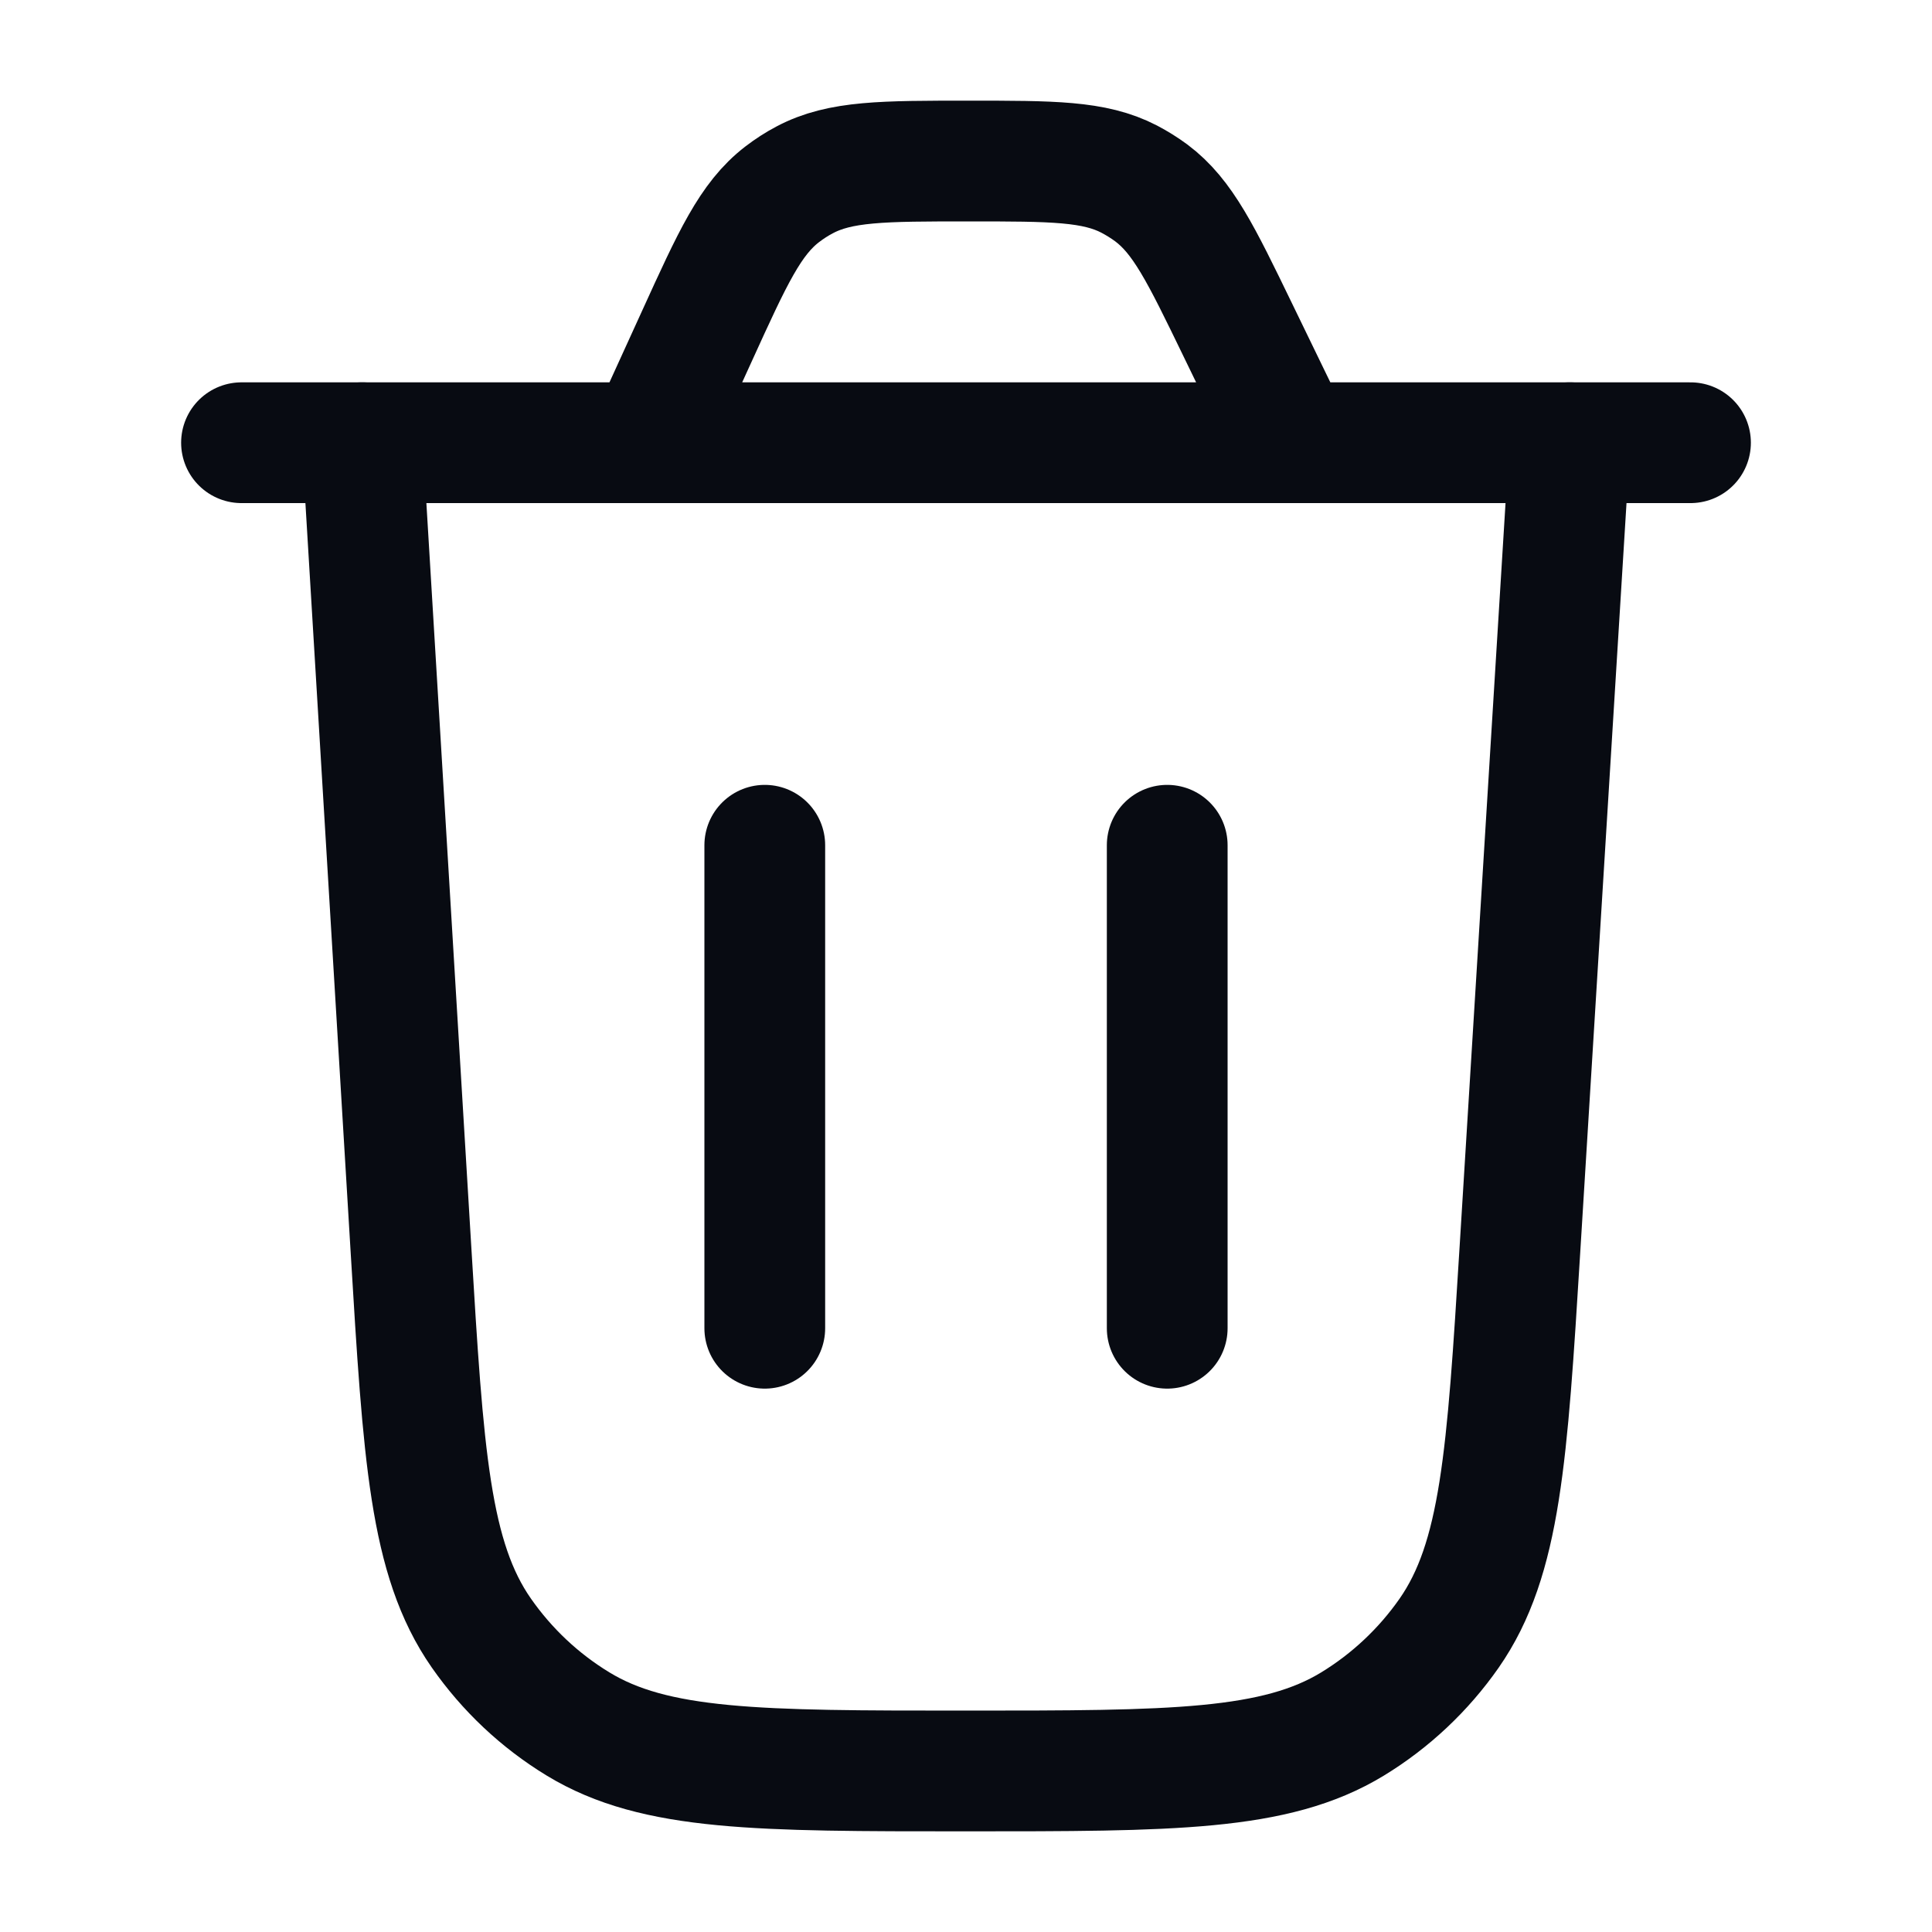
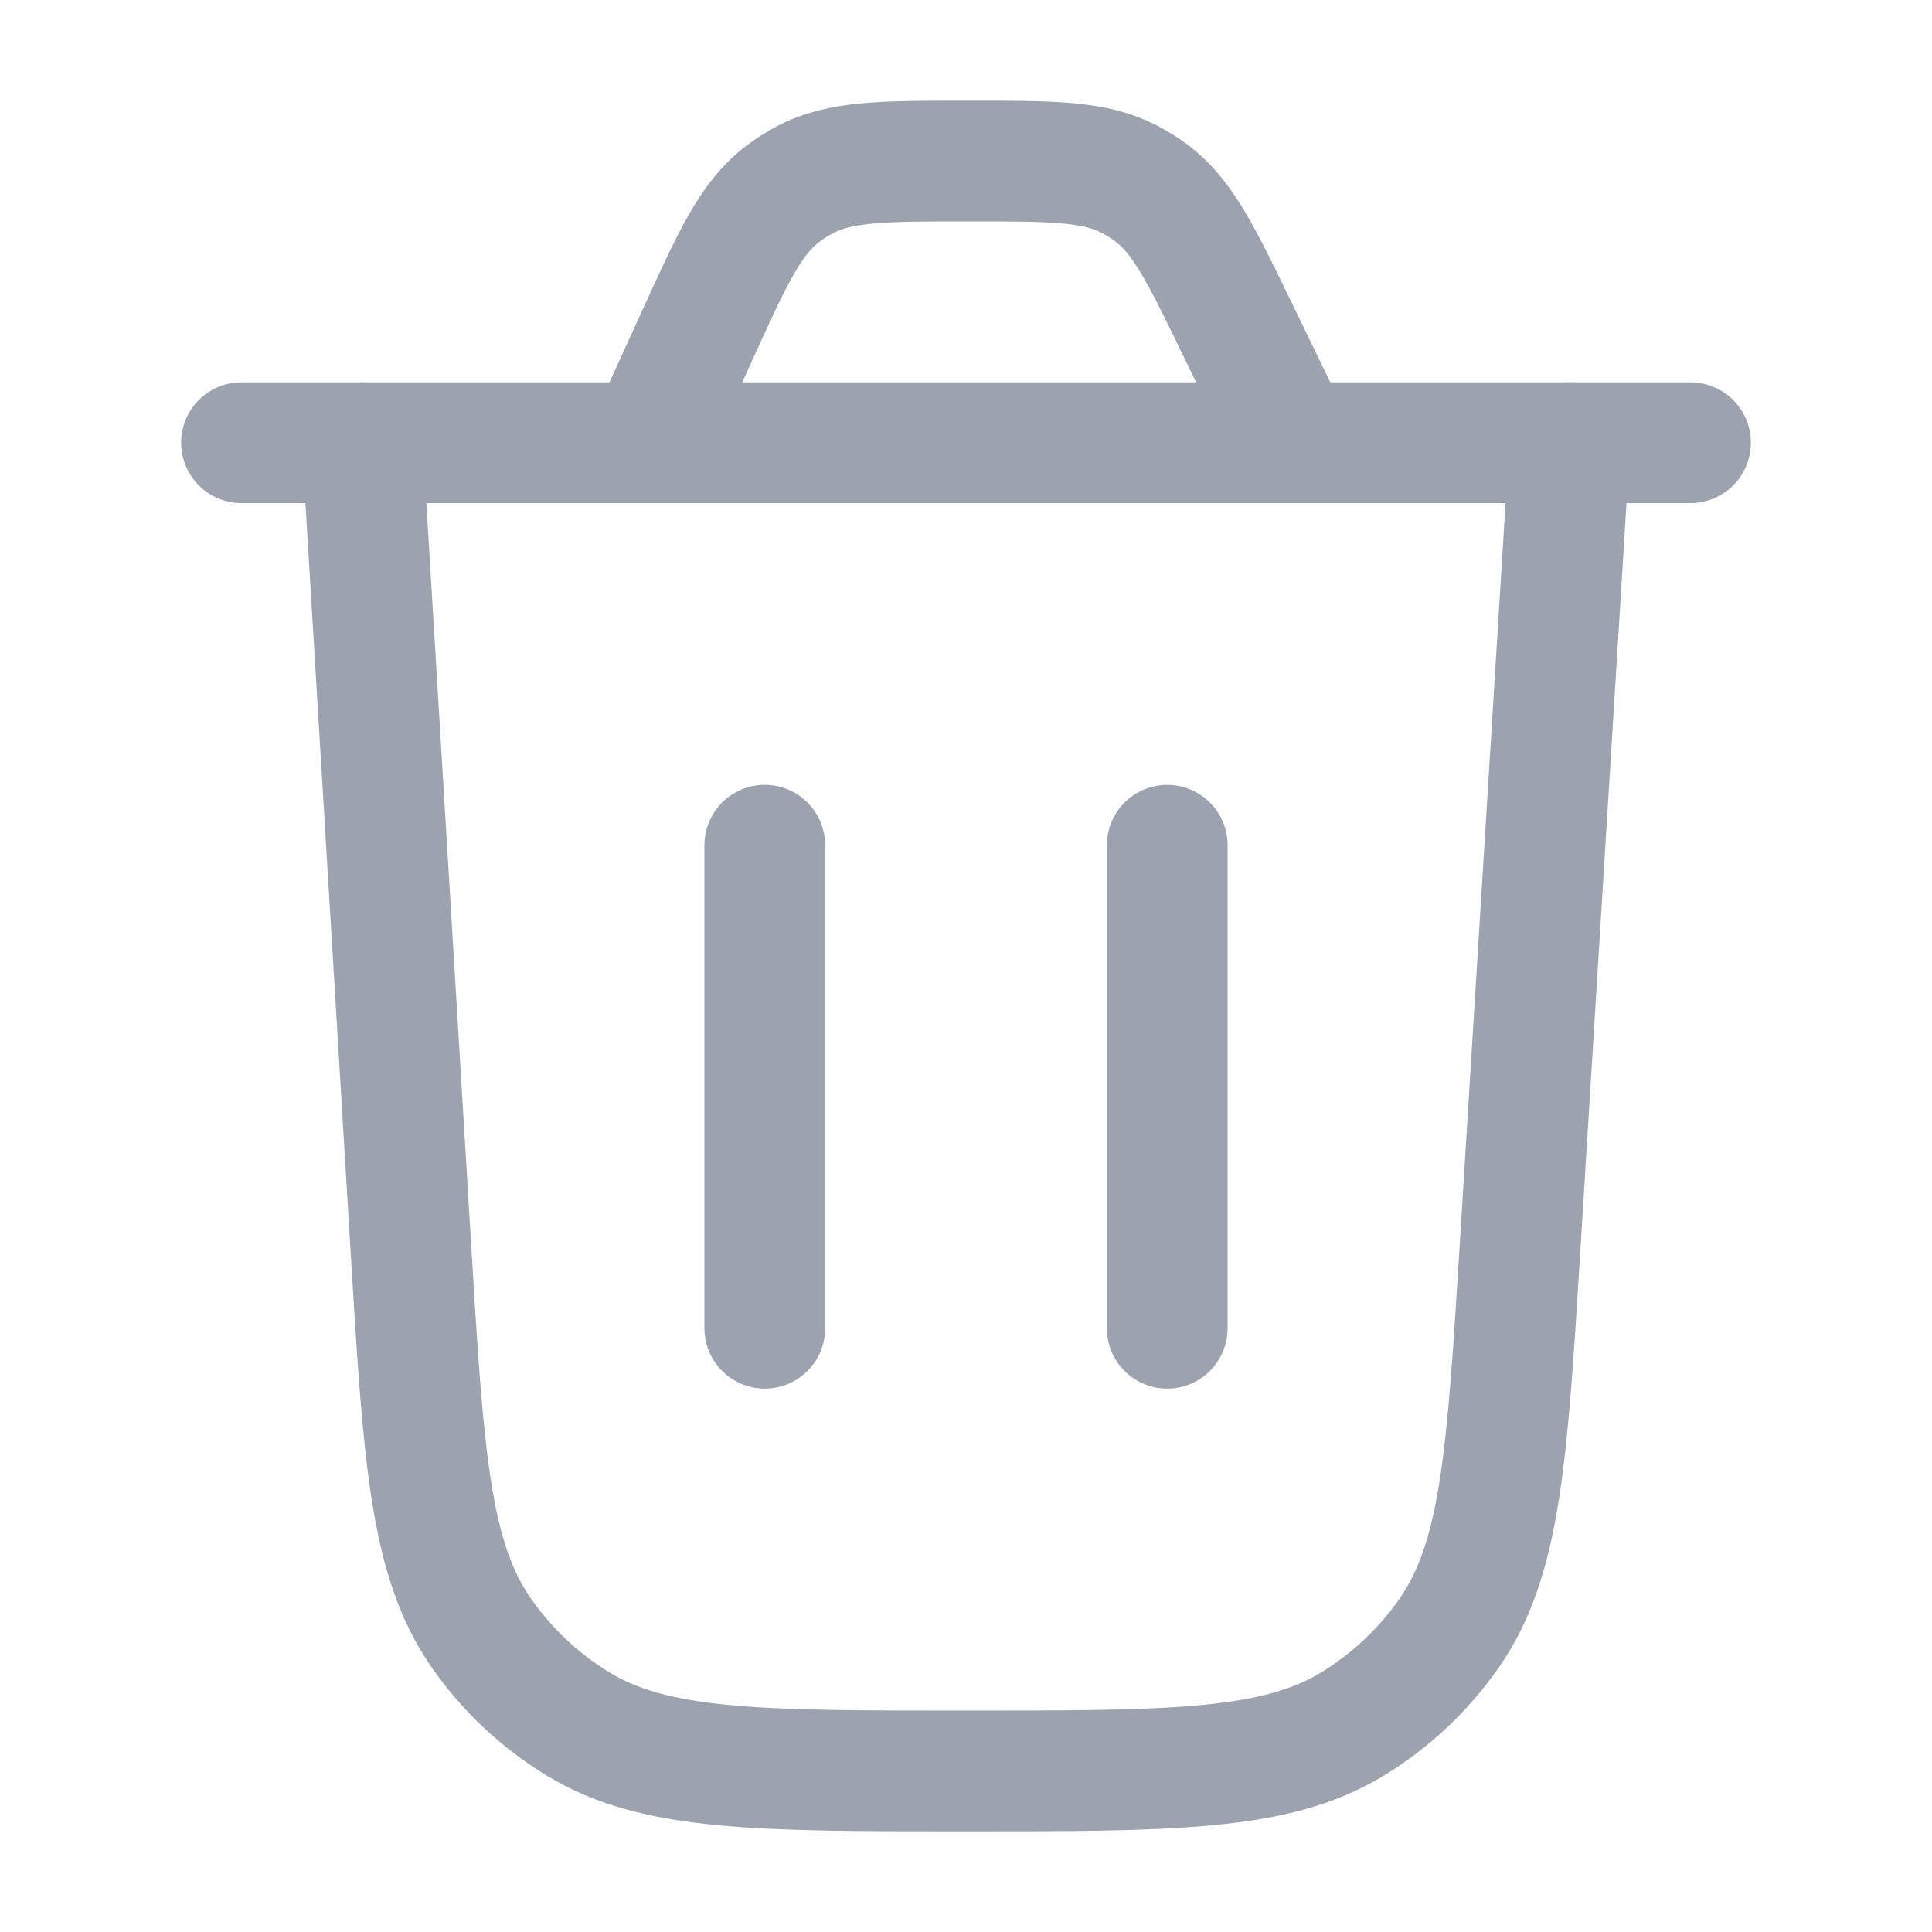
<svg xmlns="http://www.w3.org/2000/svg" width="20" height="20" viewBox="0 0 20 20" fill="none">
-   <path d="M16.25 4.583L15.734 12.938C15.602 15.072 15.536 16.139 15.001 16.907C14.736 17.286 14.396 17.606 14.001 17.847C13.202 18.333 12.133 18.333 9.994 18.333C7.853 18.333 6.782 18.333 5.983 17.846C5.587 17.605 5.247 17.284 4.982 16.904C4.447 16.135 4.383 15.067 4.254 12.929L3.75 4.583" stroke="#080B12" stroke-width="1.25" stroke-linecap="round" />
-   <path d="M2.5 4.583H17.5M13.38 4.583L12.811 3.41C12.433 2.63 12.244 2.241 11.918 1.997C11.846 1.944 11.769 1.896 11.689 1.854C11.328 1.667 10.895 1.667 10.029 1.667C9.141 1.667 8.697 1.667 8.33 1.862C8.248 1.905 8.171 1.955 8.098 2.011C7.768 2.264 7.584 2.668 7.216 3.476L6.711 4.583" stroke="#080B12" stroke-width="1.25" stroke-linecap="round" />
-   <path d="M7.917 13.75V8.75" stroke="#080B12" stroke-width="1.25" stroke-linecap="round" />
-   <path d="M12.083 13.75V8.75" stroke="#080B12" stroke-width="1.25" stroke-linecap="round" />
+   <path d="M16.25 4.583L15.734 12.938C15.602 15.072 15.536 16.139 15.001 16.907C14.736 17.286 14.396 17.606 14.001 17.847C13.202 18.333 12.133 18.333 9.994 18.333C7.853 18.333 6.782 18.333 5.983 17.846C5.587 17.605 5.247 17.284 4.982 16.904C4.447 16.135 4.383 15.067 4.254 12.929L3.75 4.583" stroke="#9CA3AF" stroke-width="1.25" stroke-linecap="round" />
+   <path d="M2.5 4.583H17.5M13.38 4.583L12.811 3.41C12.433 2.63 12.244 2.241 11.918 1.997C11.846 1.944 11.769 1.896 11.689 1.854C11.328 1.667 10.895 1.667 10.029 1.667C9.141 1.667 8.697 1.667 8.33 1.862C8.248 1.905 8.171 1.955 8.098 2.011C7.768 2.264 7.584 2.668 7.216 3.476L6.711 4.583" stroke="#9CA3AF" stroke-width="1.25" stroke-linecap="round" />
+   <path d="M7.917 13.75V8.75" stroke="#9CA3AF" stroke-width="1.25" stroke-linecap="round" />
+   <path d="M12.083 13.75V8.75" stroke="#9CA3AF" stroke-width="1.25" stroke-linecap="round" />
</svg>
